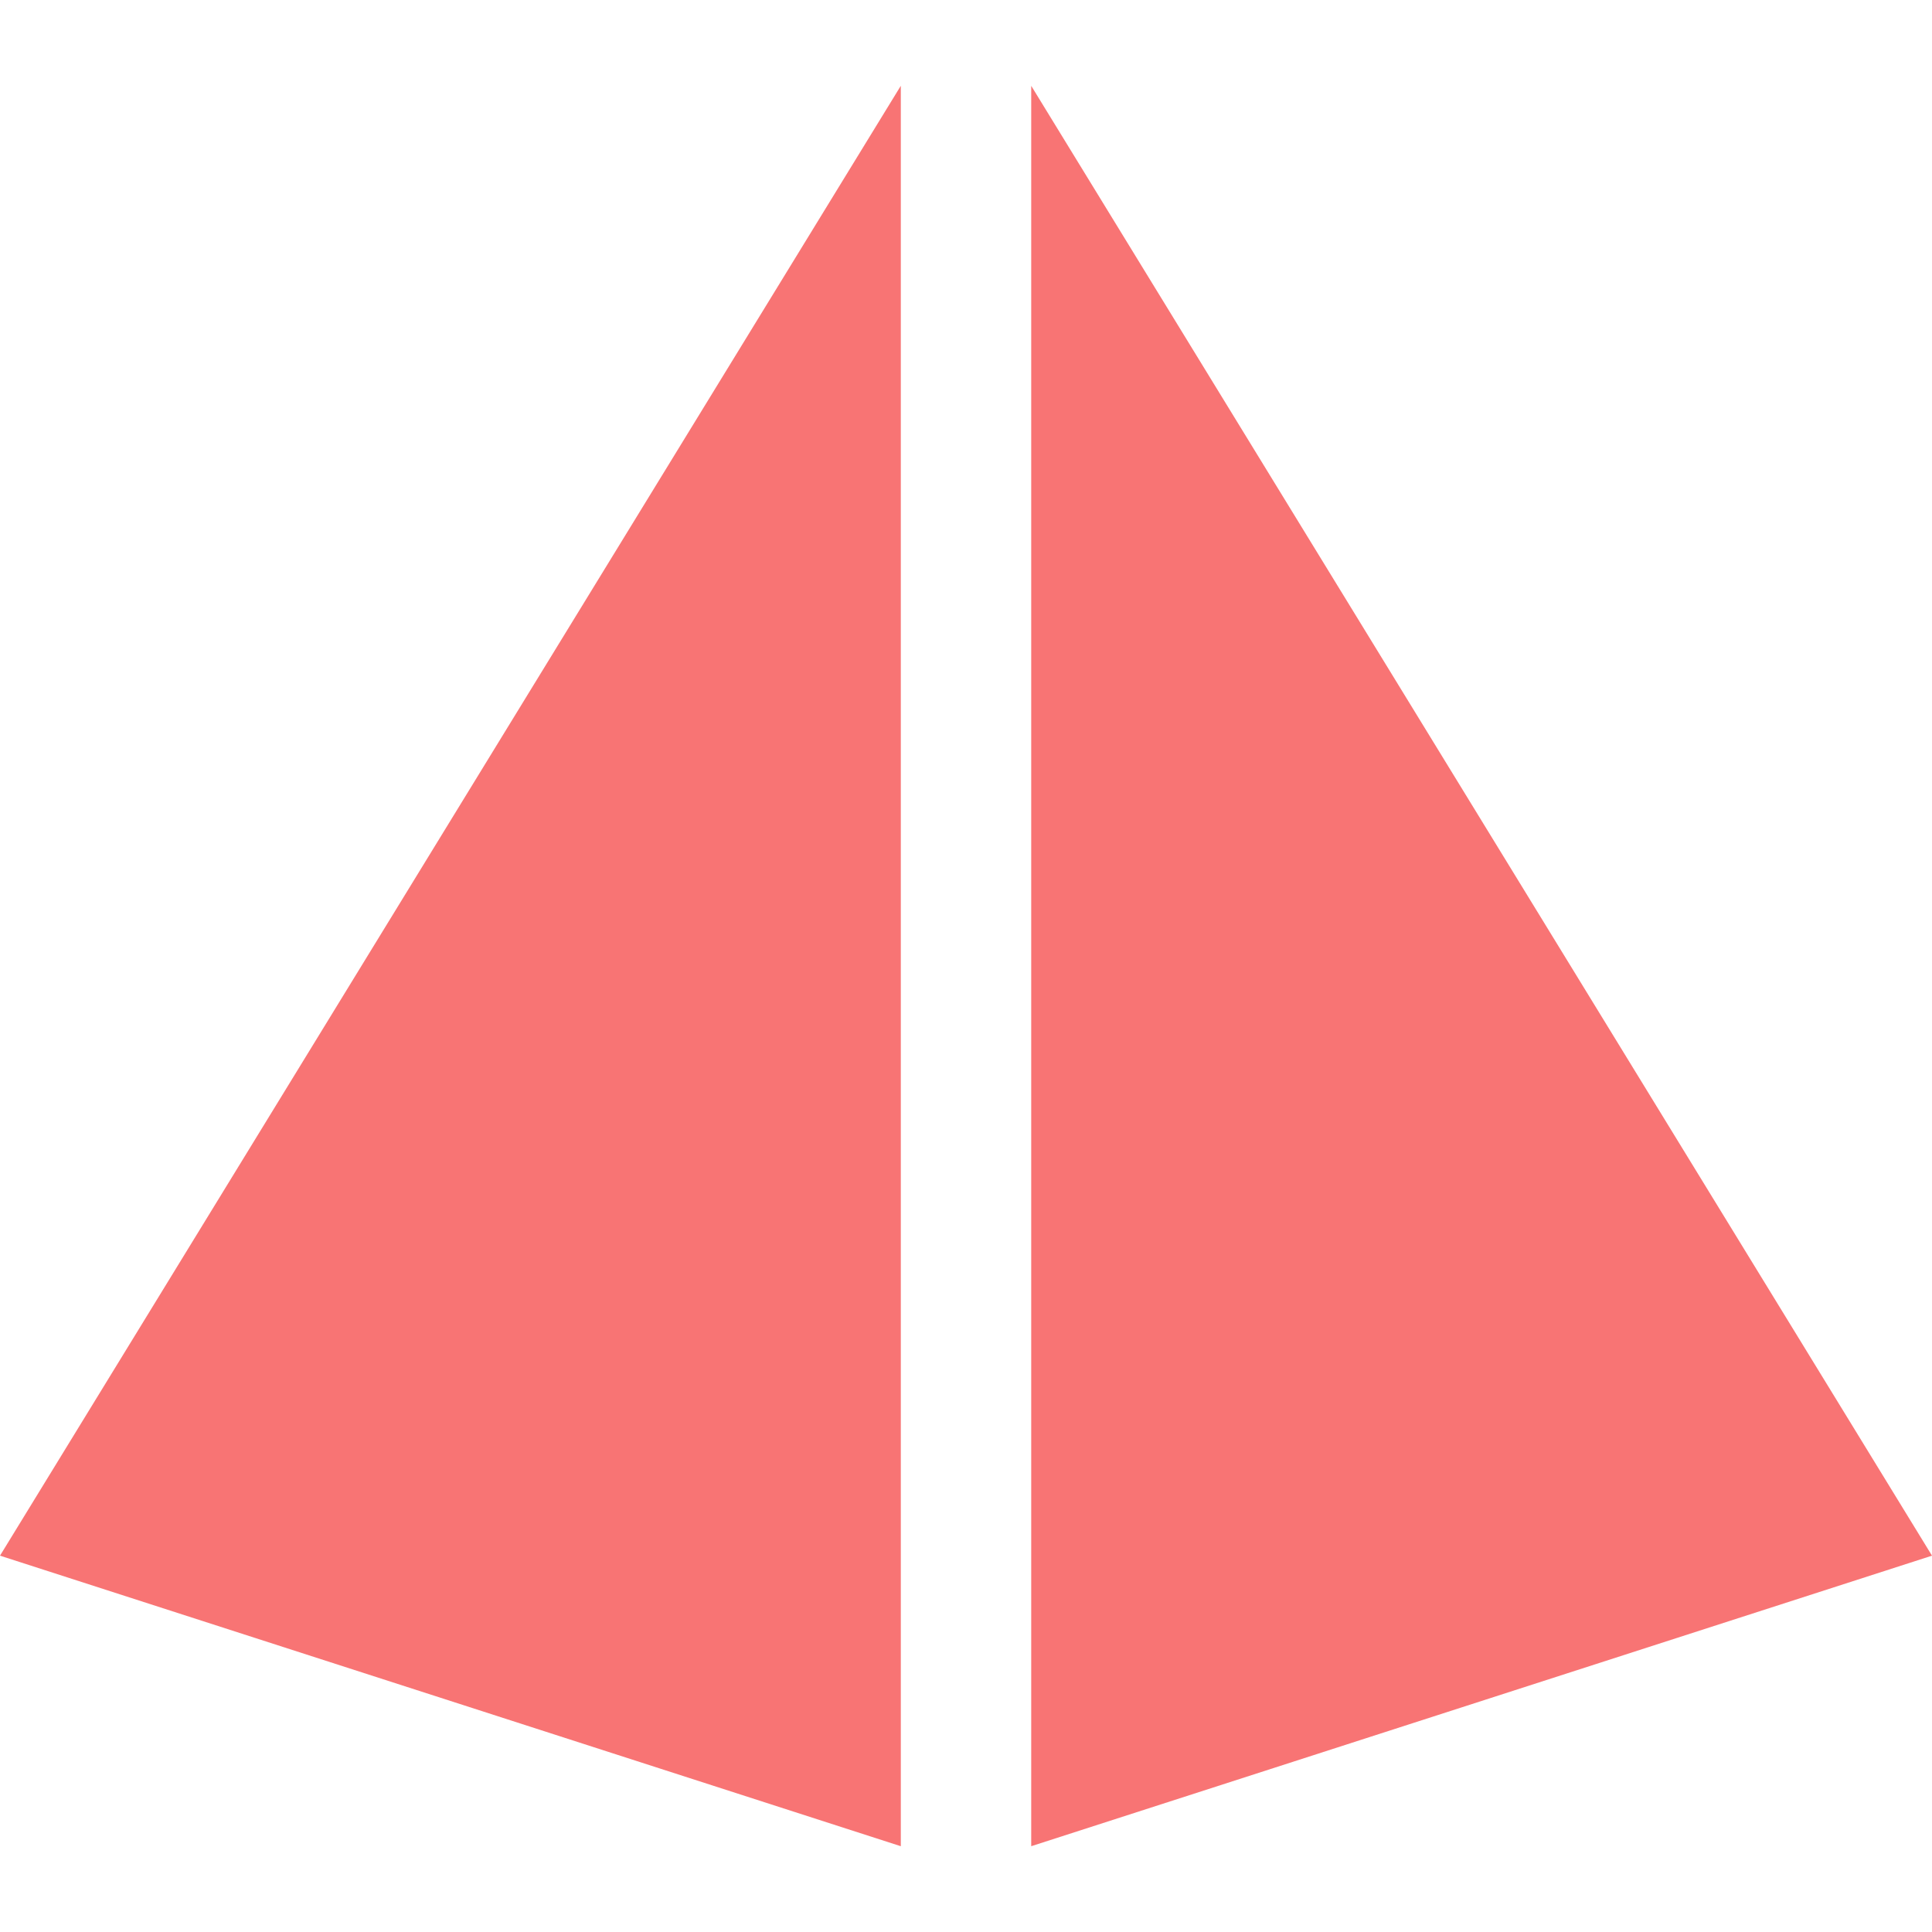
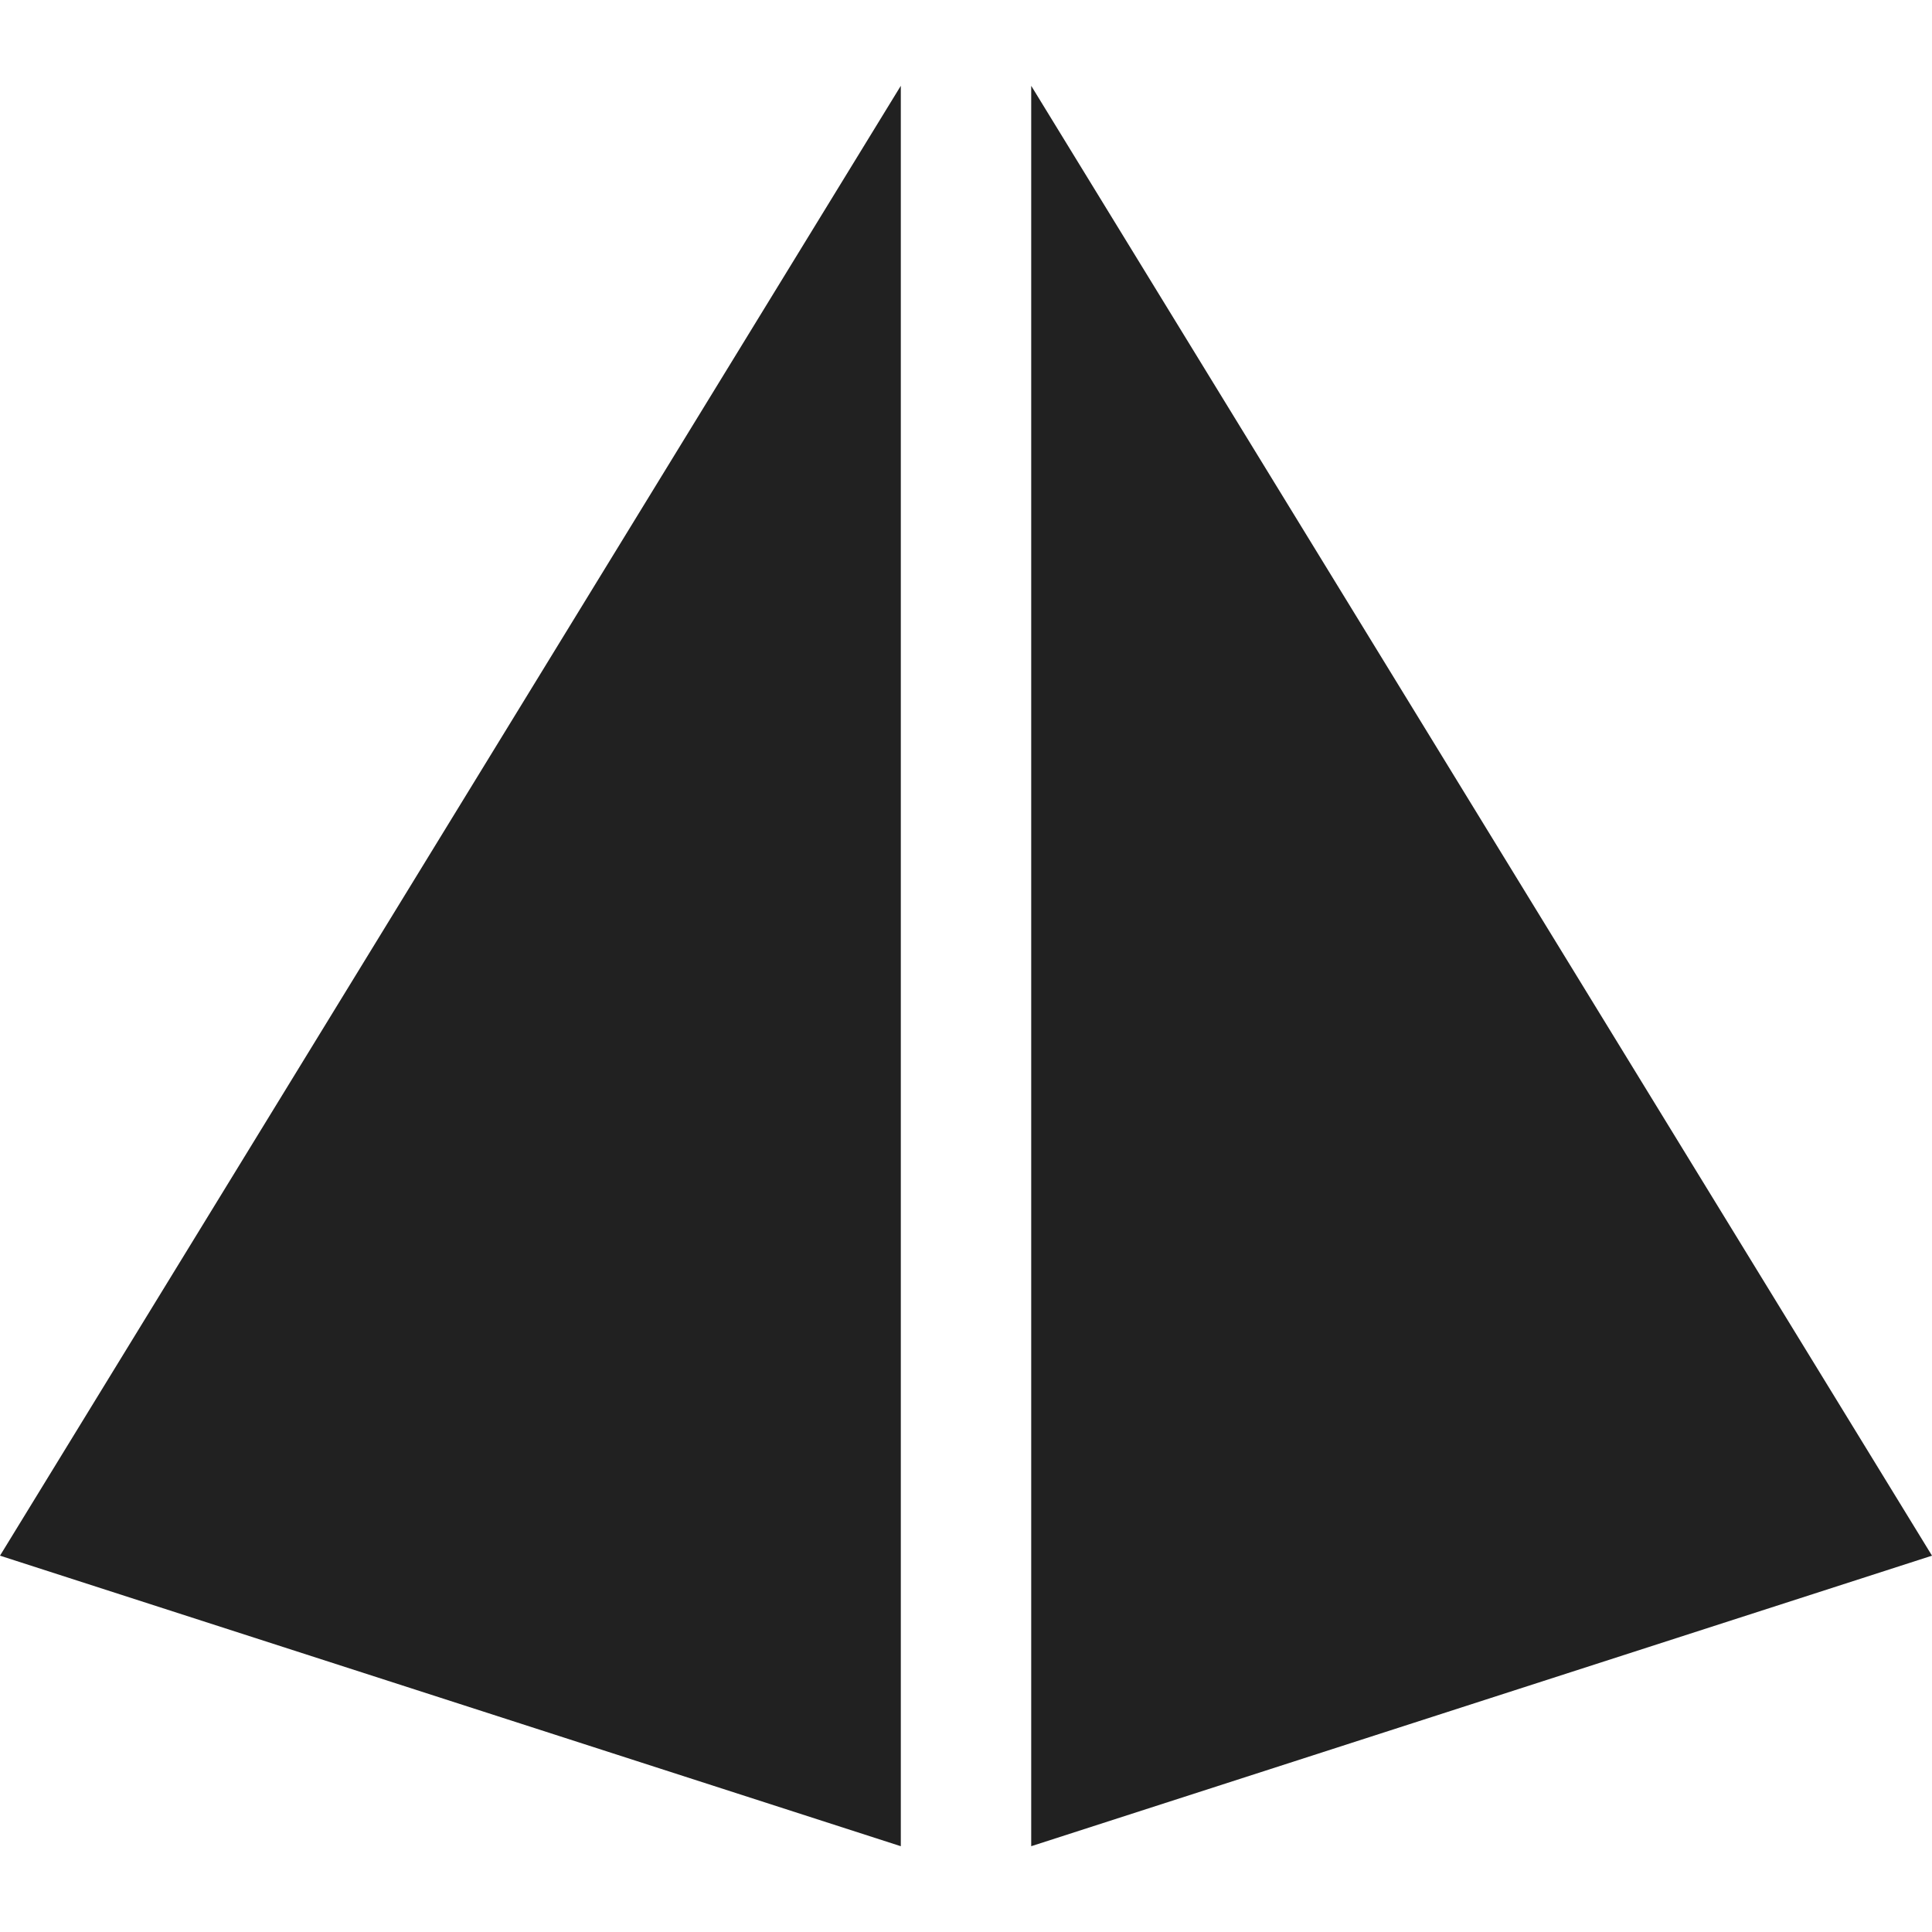
- <svg xmlns="http://www.w3.org/2000/svg" version="1.1" id="Layer_1" x="0px" y="0px" width="30px" height="30px" fill="#f87474" viewBox="0 0 512 512" style="enable-background:new 0 0 512 512;" xml:space="preserve">
+ <svg xmlns="http://www.w3.org/2000/svg" version="1.1" id="Layer_1" x="0px" y="0px" width="30px" height="30px" fill="#212121" viewBox="0 0 512 512" style="enable-background:new 0 0 512 512;" xml:space="preserve">
  <g>
    <g>
      <polygon points="0,412.268 238.725,489.267 238.725,22.733   " />
    </g>
  </g>
  <g>
    <g>
      <polygon points="273.282,22.739 273.282,489.264 512,412.268   " />
    </g>
  </g>
  <g>
</g>
  <g>
</g>
  <g>
</g>
  <g>
</g>
  <g>
</g>
  <g>
</g>
  <g>
</g>
  <g>
</g>
  <g>
</g>
  <g>
</g>
  <g>
</g>
  <g>
</g>
  <g>
</g>
  <g>
</g>
  <g>
</g>
</svg>
